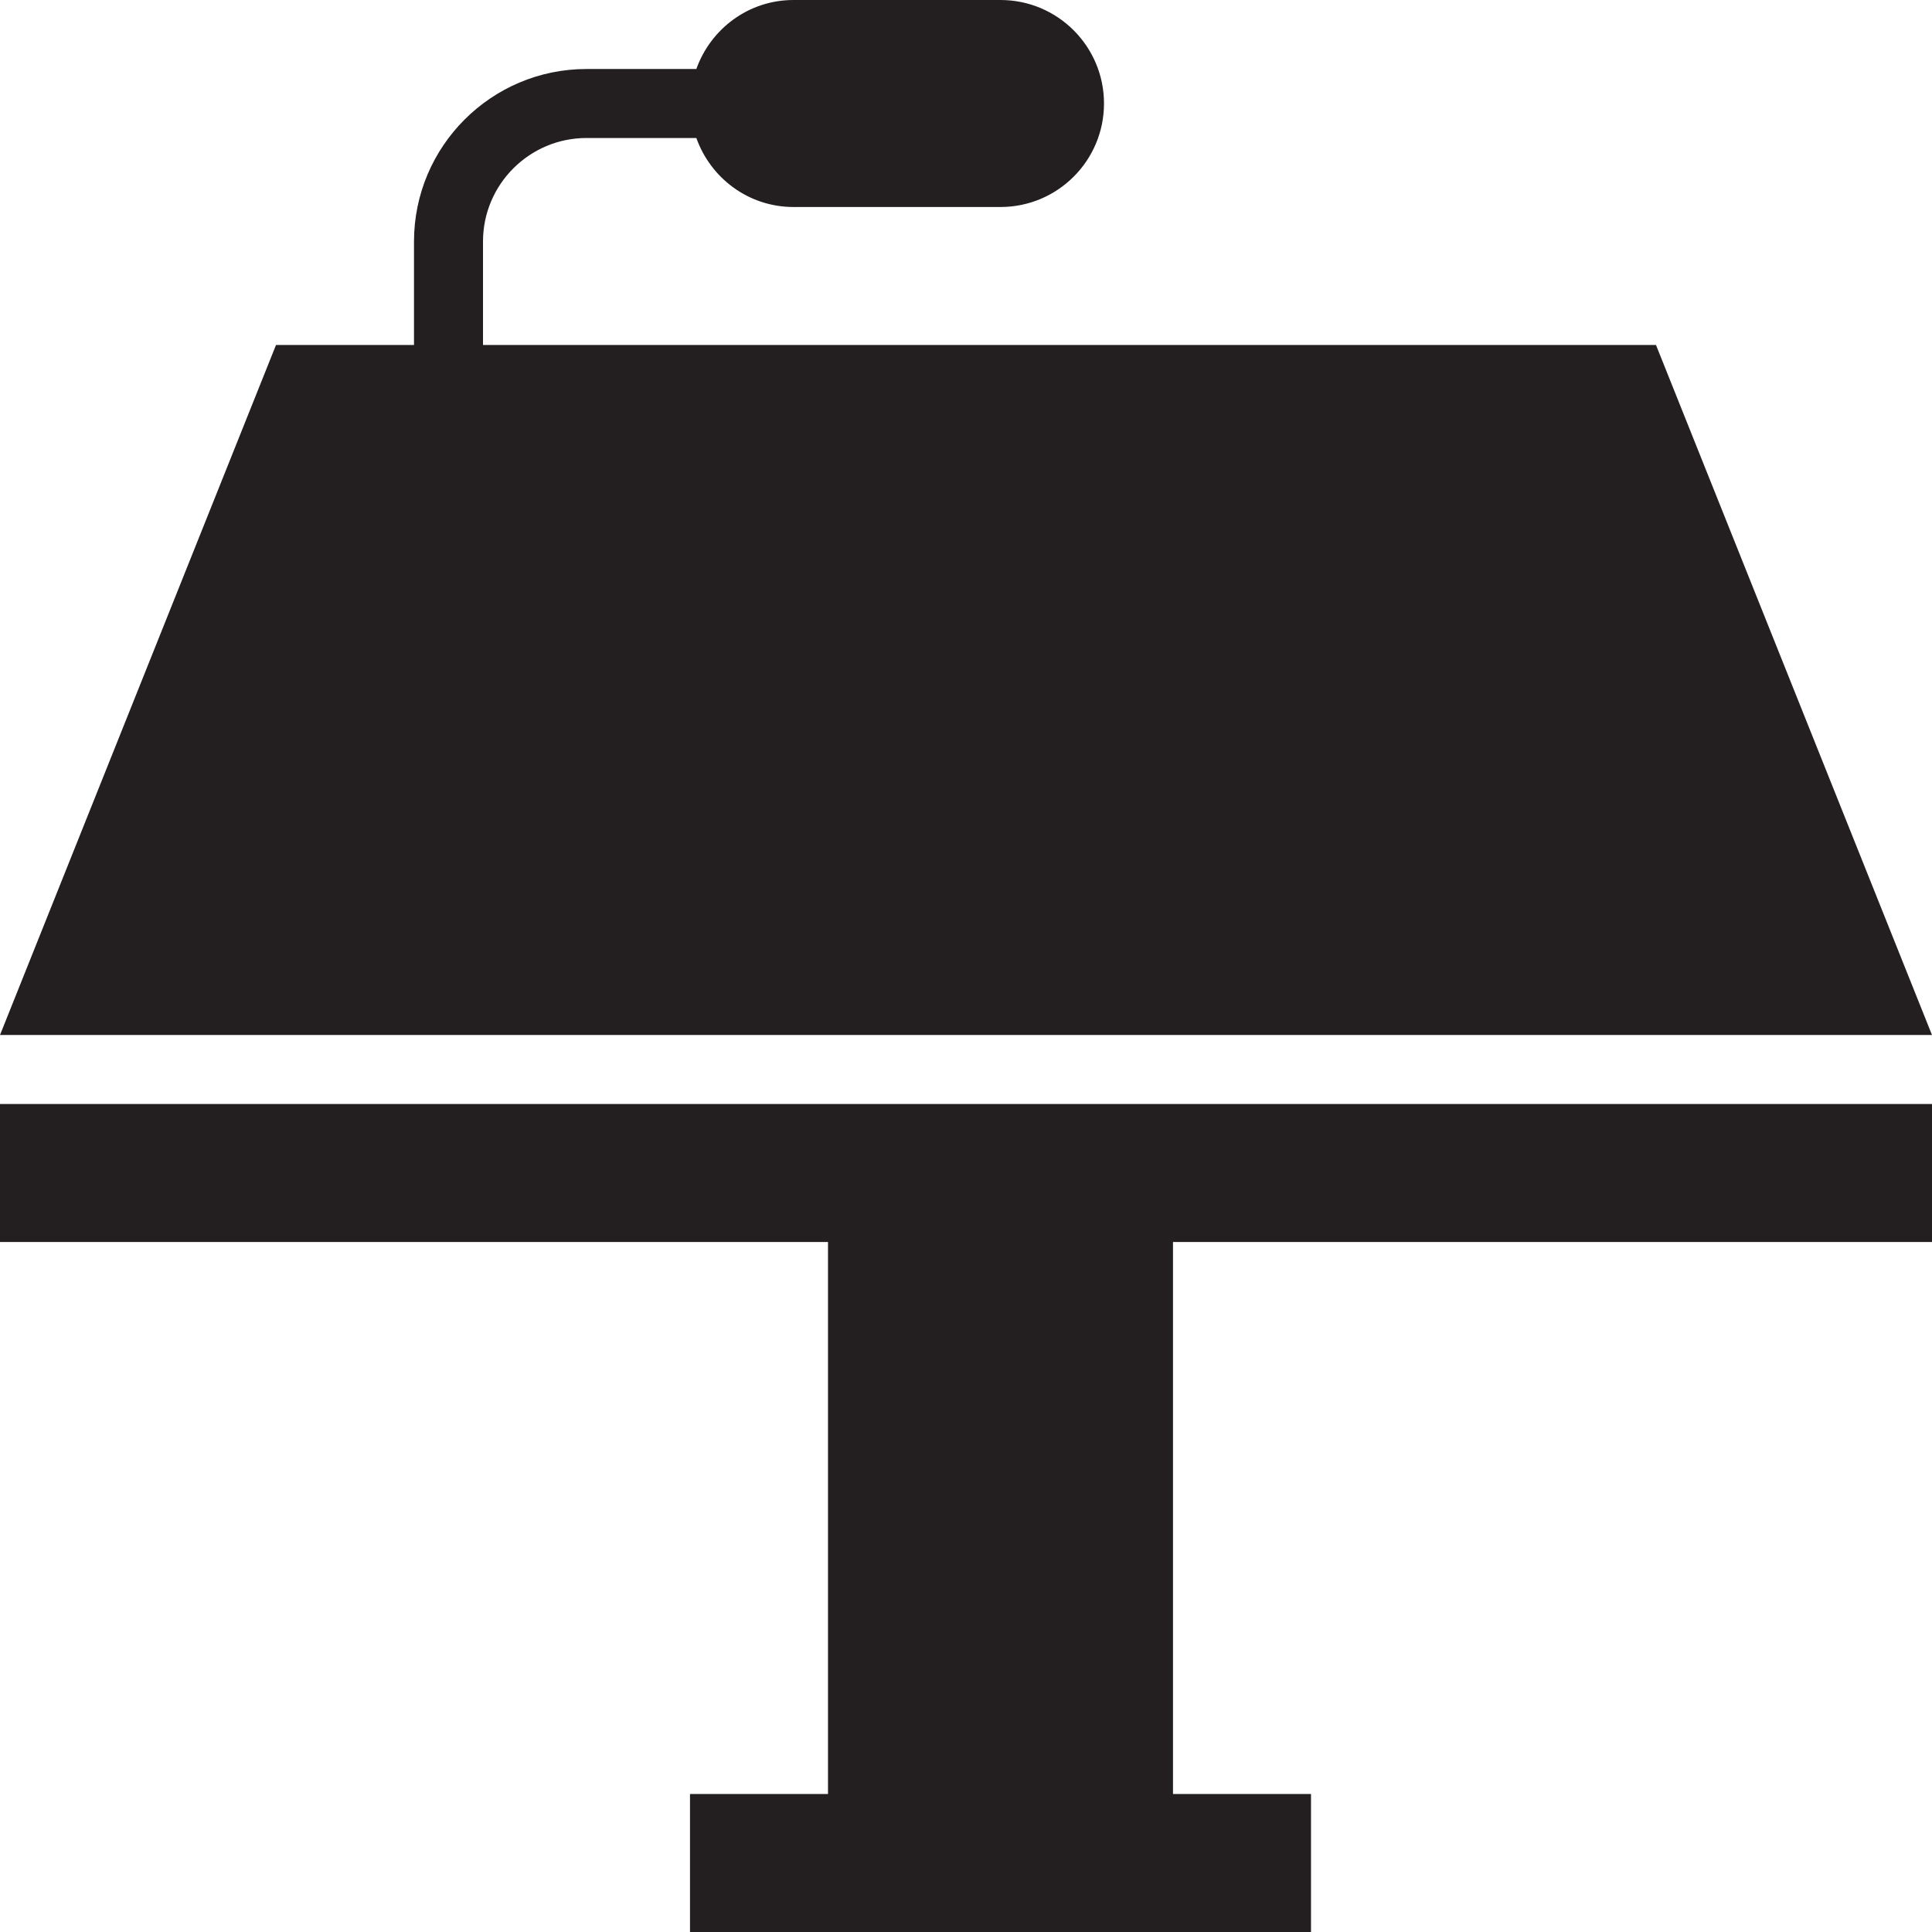
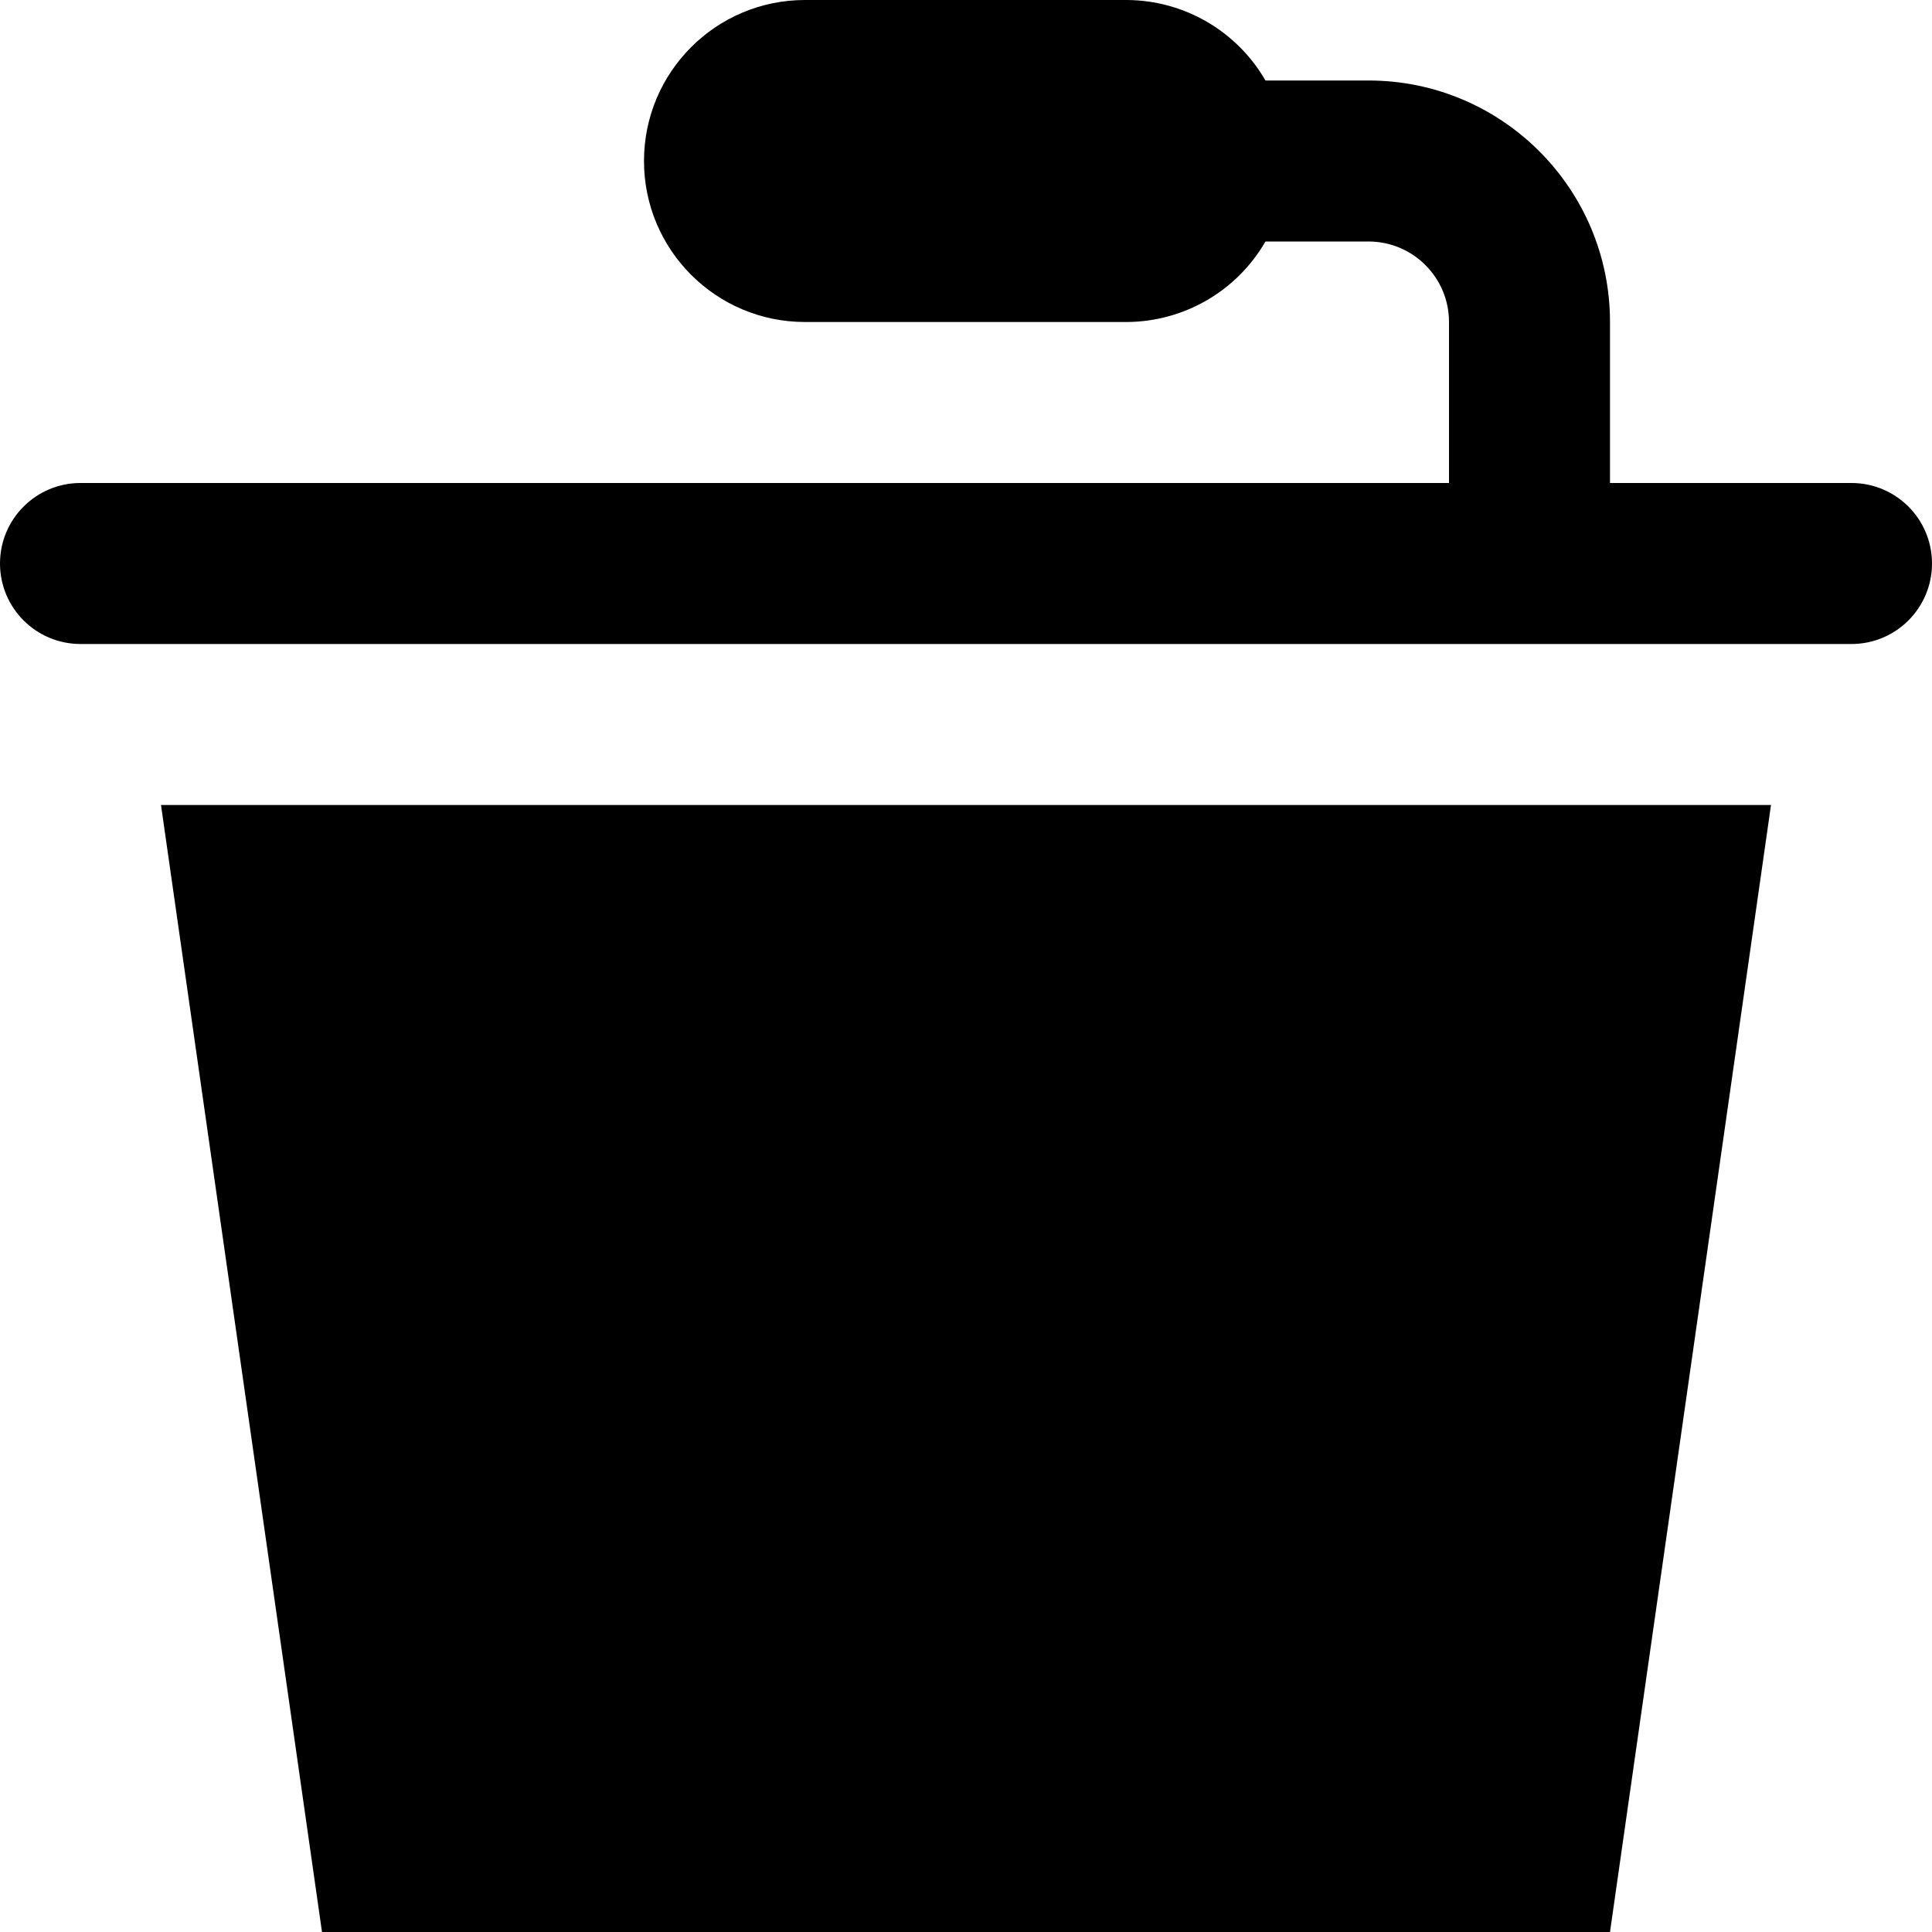
- <svg xmlns="http://www.w3.org/2000/svg" xmlns:xlink="http://www.w3.org/1999/xlink" version="1.1" id="Layer_1" x="0px" y="0px" viewBox="0 0 28 28" enable-background="new 0 0 28 28" xml:space="preserve">
-   <g>
-     <defs>
-       <rect id="SVGID_1_" width="28" height="28" />
-     </defs>
-     <clipPath id="SVGID_2_">
-       <use xlink:href="#SVGID_1_" overflow="visible" />
-     </clipPath>
-     <path clip-path="url(#SVGID_2_)" fill="#231F20" d="M24,5H7V3.5C7,2.673,7.673,2,8.5,2h1.592c0.207,0.581,0.756,1,1.408,1h3     C15.328,3,16,2.328,16,1.5C16,0.672,15.328,0,14.5,0h-3c-0.652,0-1.201,0.419-1.408,1H8.5C7.121,1,6,2.121,6,3.5V5H4L0,15h28     L24,5z" />
-     <polygon clip-path="url(#SVGID_2_)" fill="#231F20" points="0,18 12,18 12,26 10,26 10,28 19,28 19,26 17,26 17,18 28,18 28,16      0,16    " />
+ <svg xmlns="http://www.w3.org/2000/svg" viewBox="0 0 24 24">
+   <g id="podium">
+     <path d="M4,24H20l2-14H2ZM23,6H20V4a3,3,0,0,0-3-3H15.72A2,2,0,0,0,14,0H10a2,2,0,0,0,0,4h4a2,2,0,0,0,1.72-1H17a1,1,0,0,1,1,1V6H1A1,1,0,0,0,1,8H23a1,1,0,0,0,0-2Z" />
  </g>
</svg>
